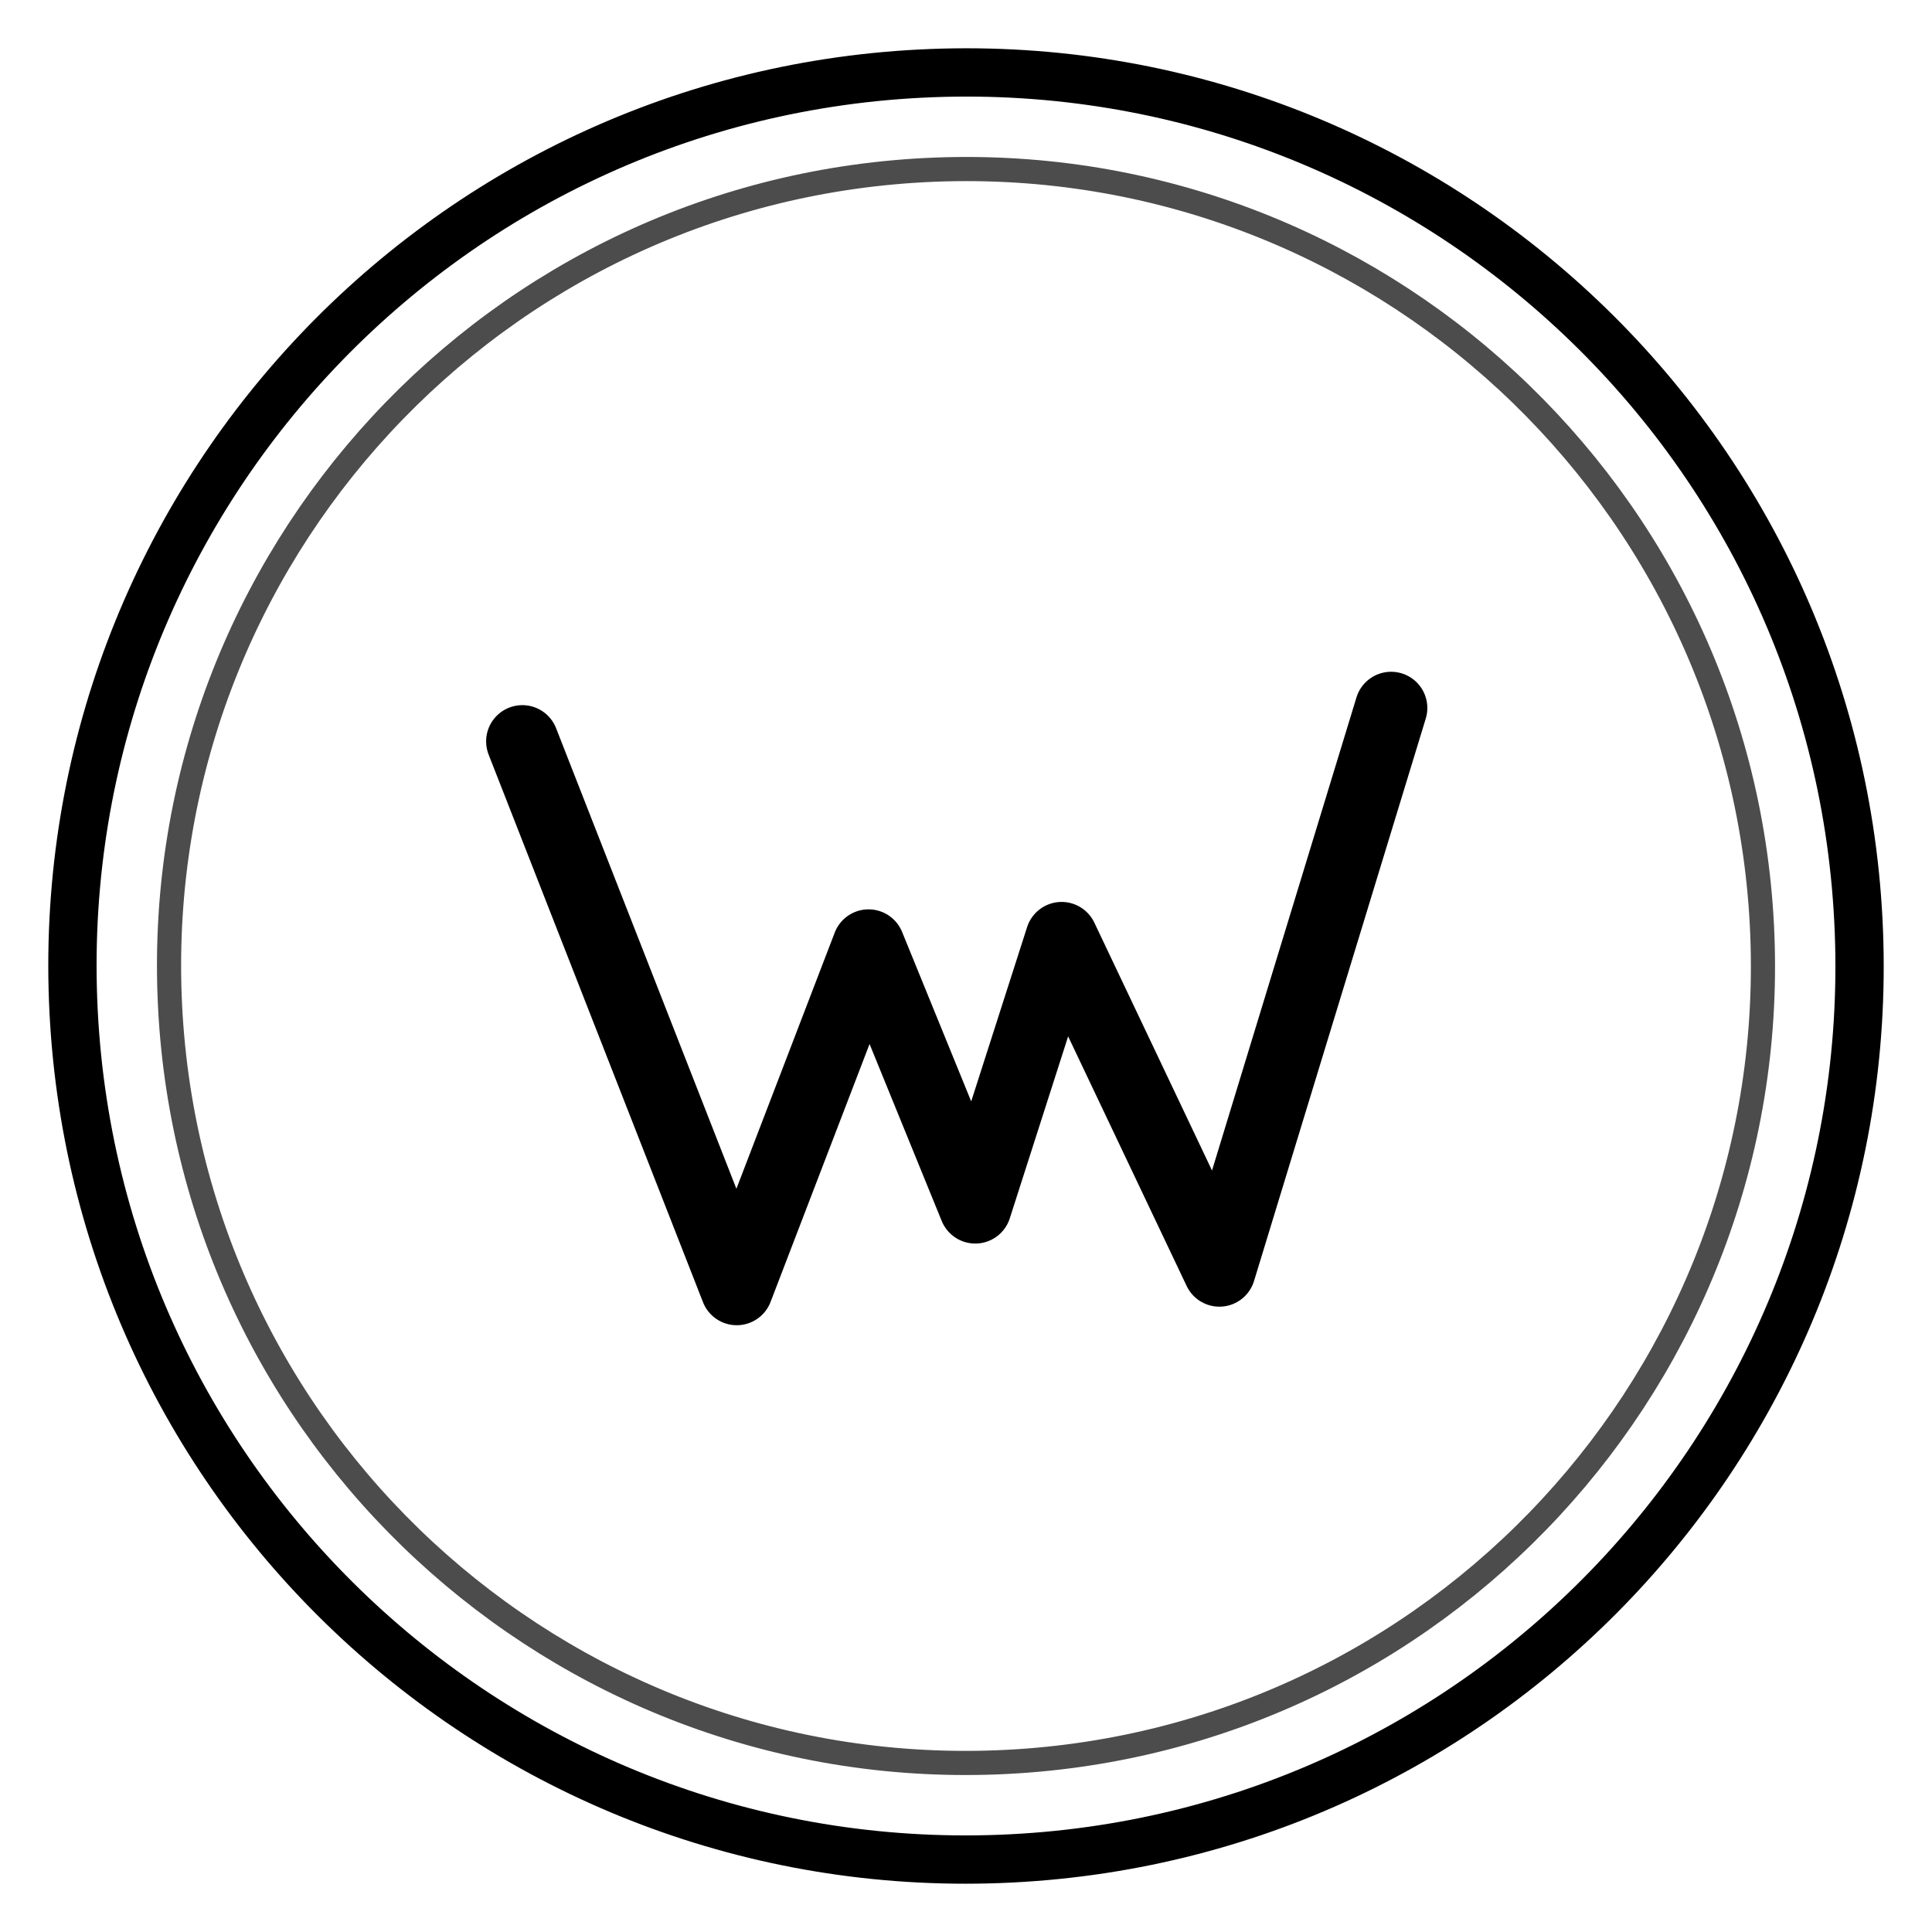
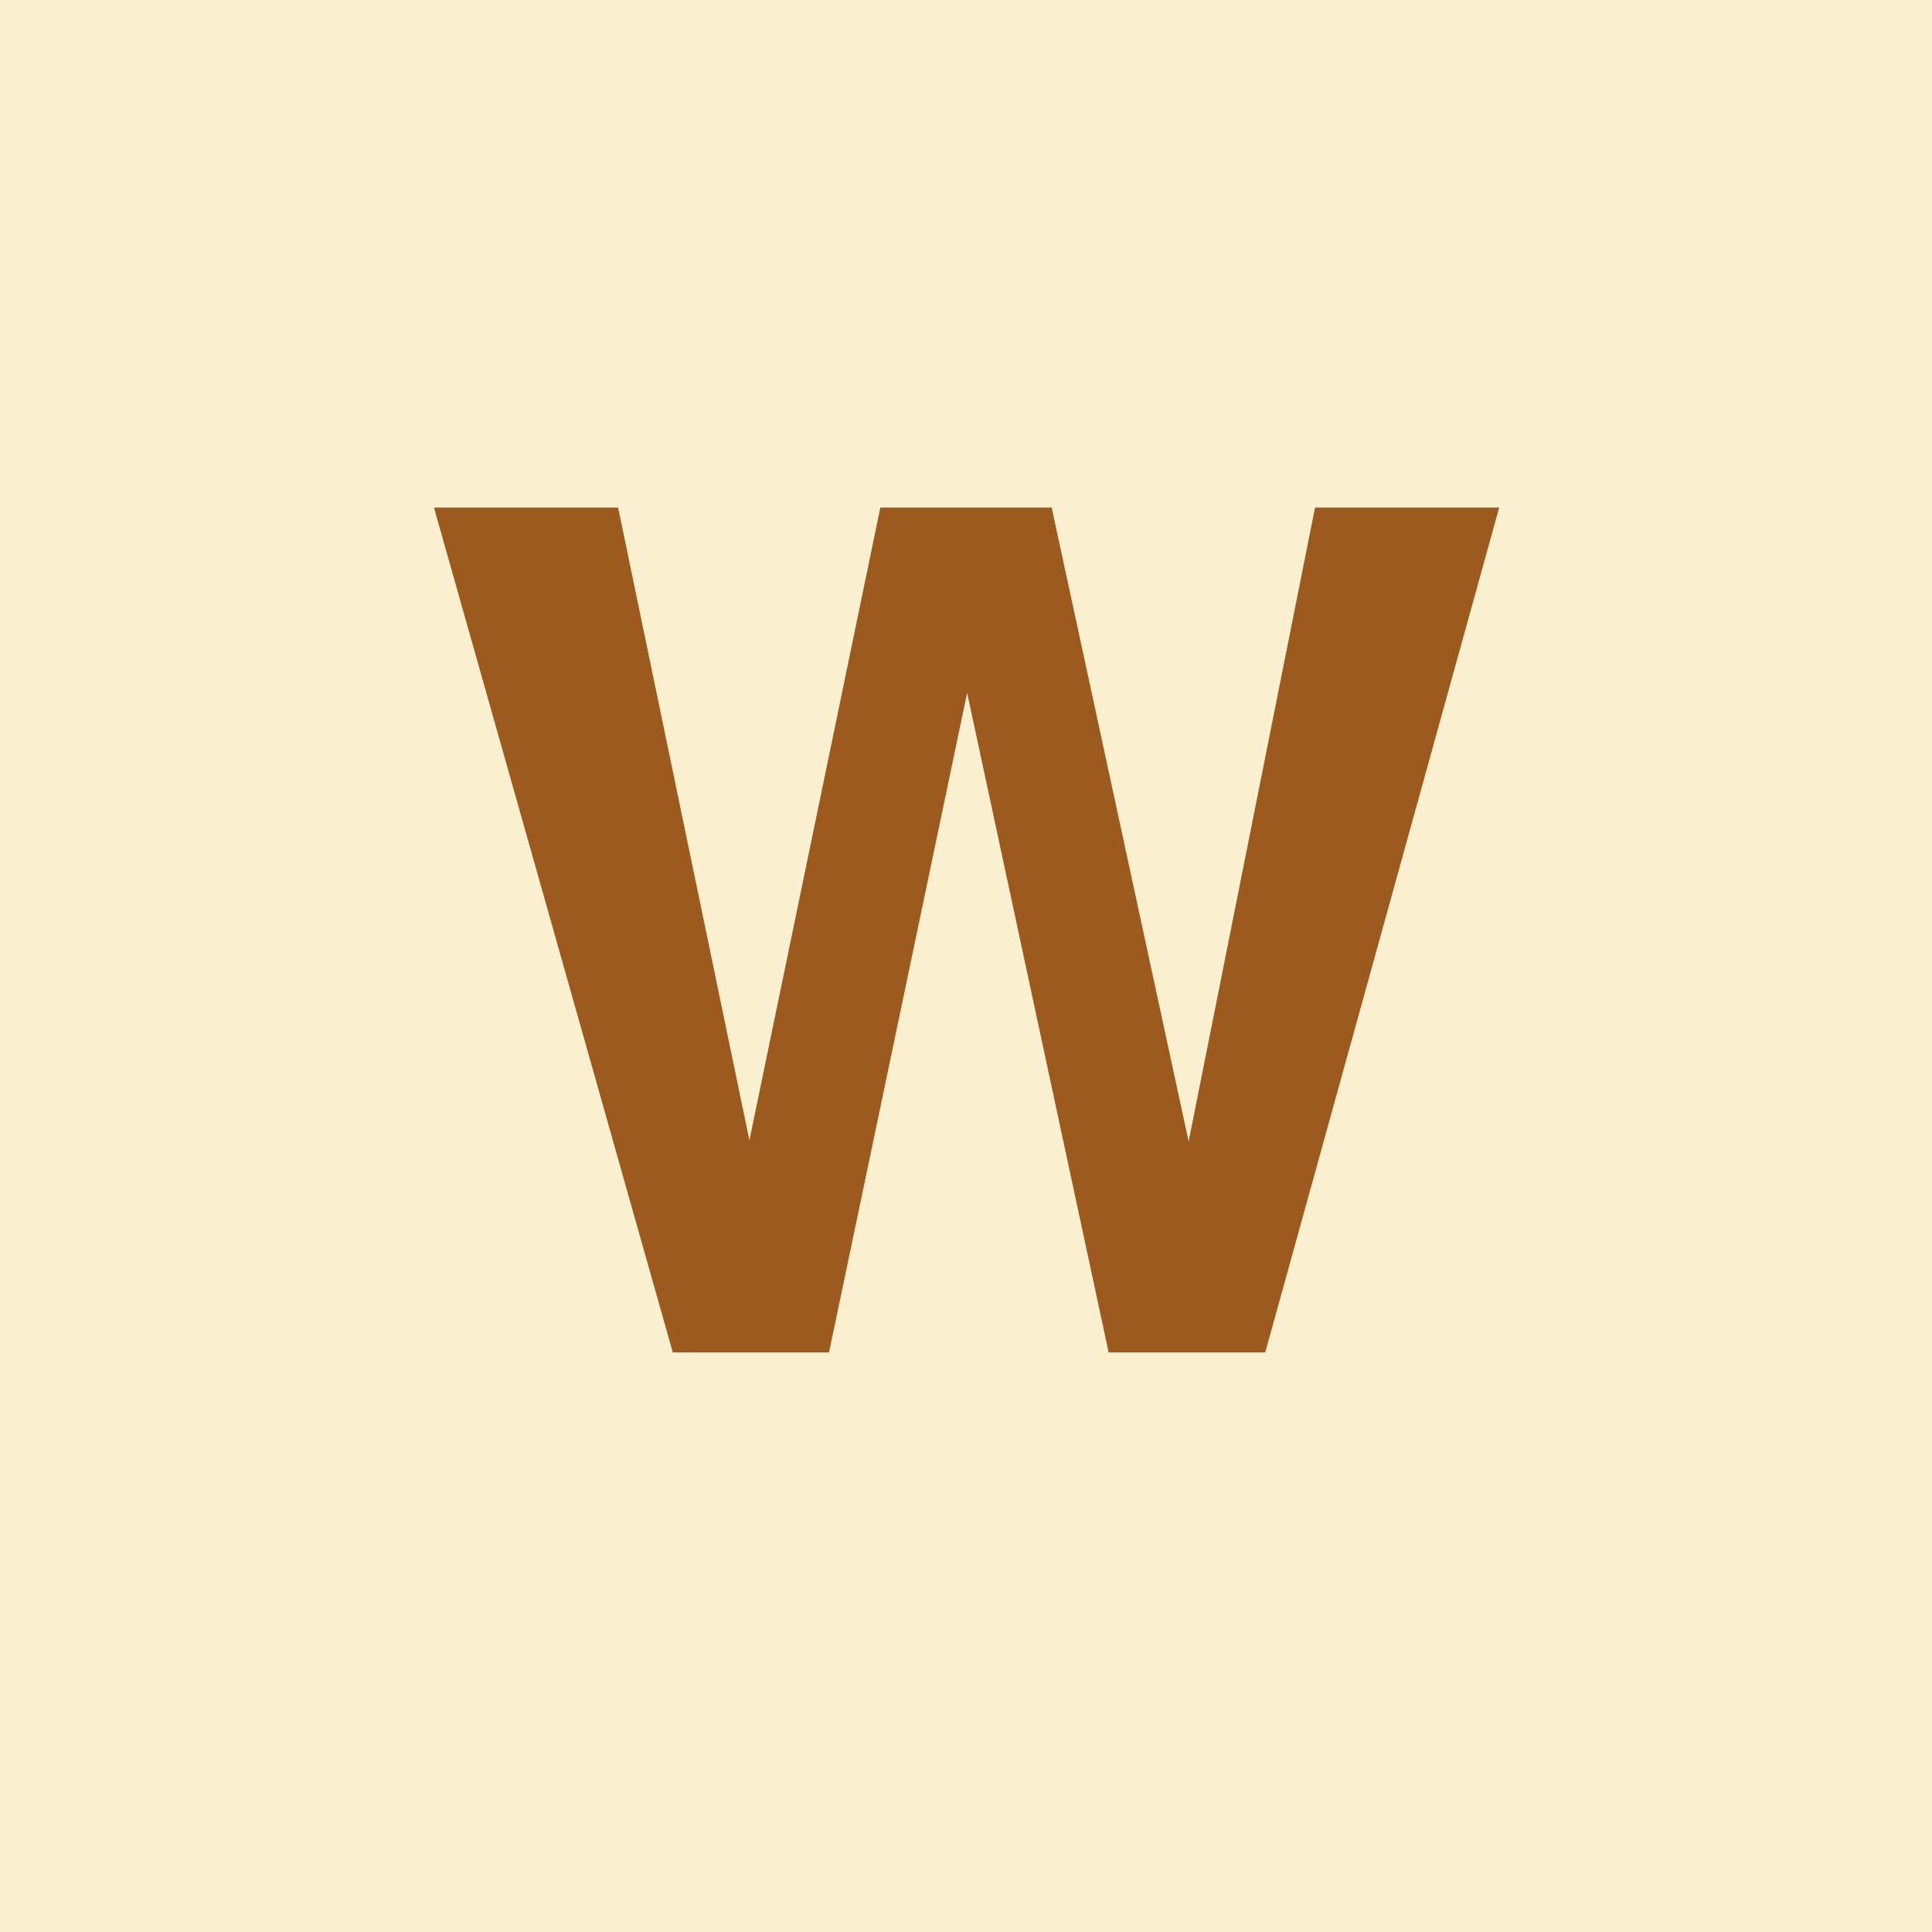
- <svg xmlns="http://www.w3.org/2000/svg" viewBox="0 0 80 80" role="img" aria-label="Wanderkind">
-   <g transform="rotate(-2.2 40 40)">
-     <circle cx="40" cy="40" r="37" fill="none" stroke="currentColor" stroke-width="2.0" />
-     <circle cx="40" cy="40" r="33" fill="none" stroke="currentColor" stroke-width="1.0" opacity="0.7" />
-     <path d="M 22 30 L 30 53 L 36 39 L 40 50 L 44 39 L 50 53 L 58 30" fill="none" stroke="currentColor" stroke-width="3.0" stroke-linecap="round" stroke-linejoin="round" />
-   </g>
+ <svg xmlns="http://www.w3.org/2000/svg" viewBox="0 0 80 80" role="img" aria-label="Wanderkind W">
+   <rect width="80" height="80" fill="#FAEFCF" />
+   <text x="40" y="56" text-anchor="middle" font-family="Helvetica Neue, Helvetica, Arial, sans-serif" font-weight="800" font-size="48" letter-spacing="-0.02em" fill="#9C5A1E">W</text>
</svg>
